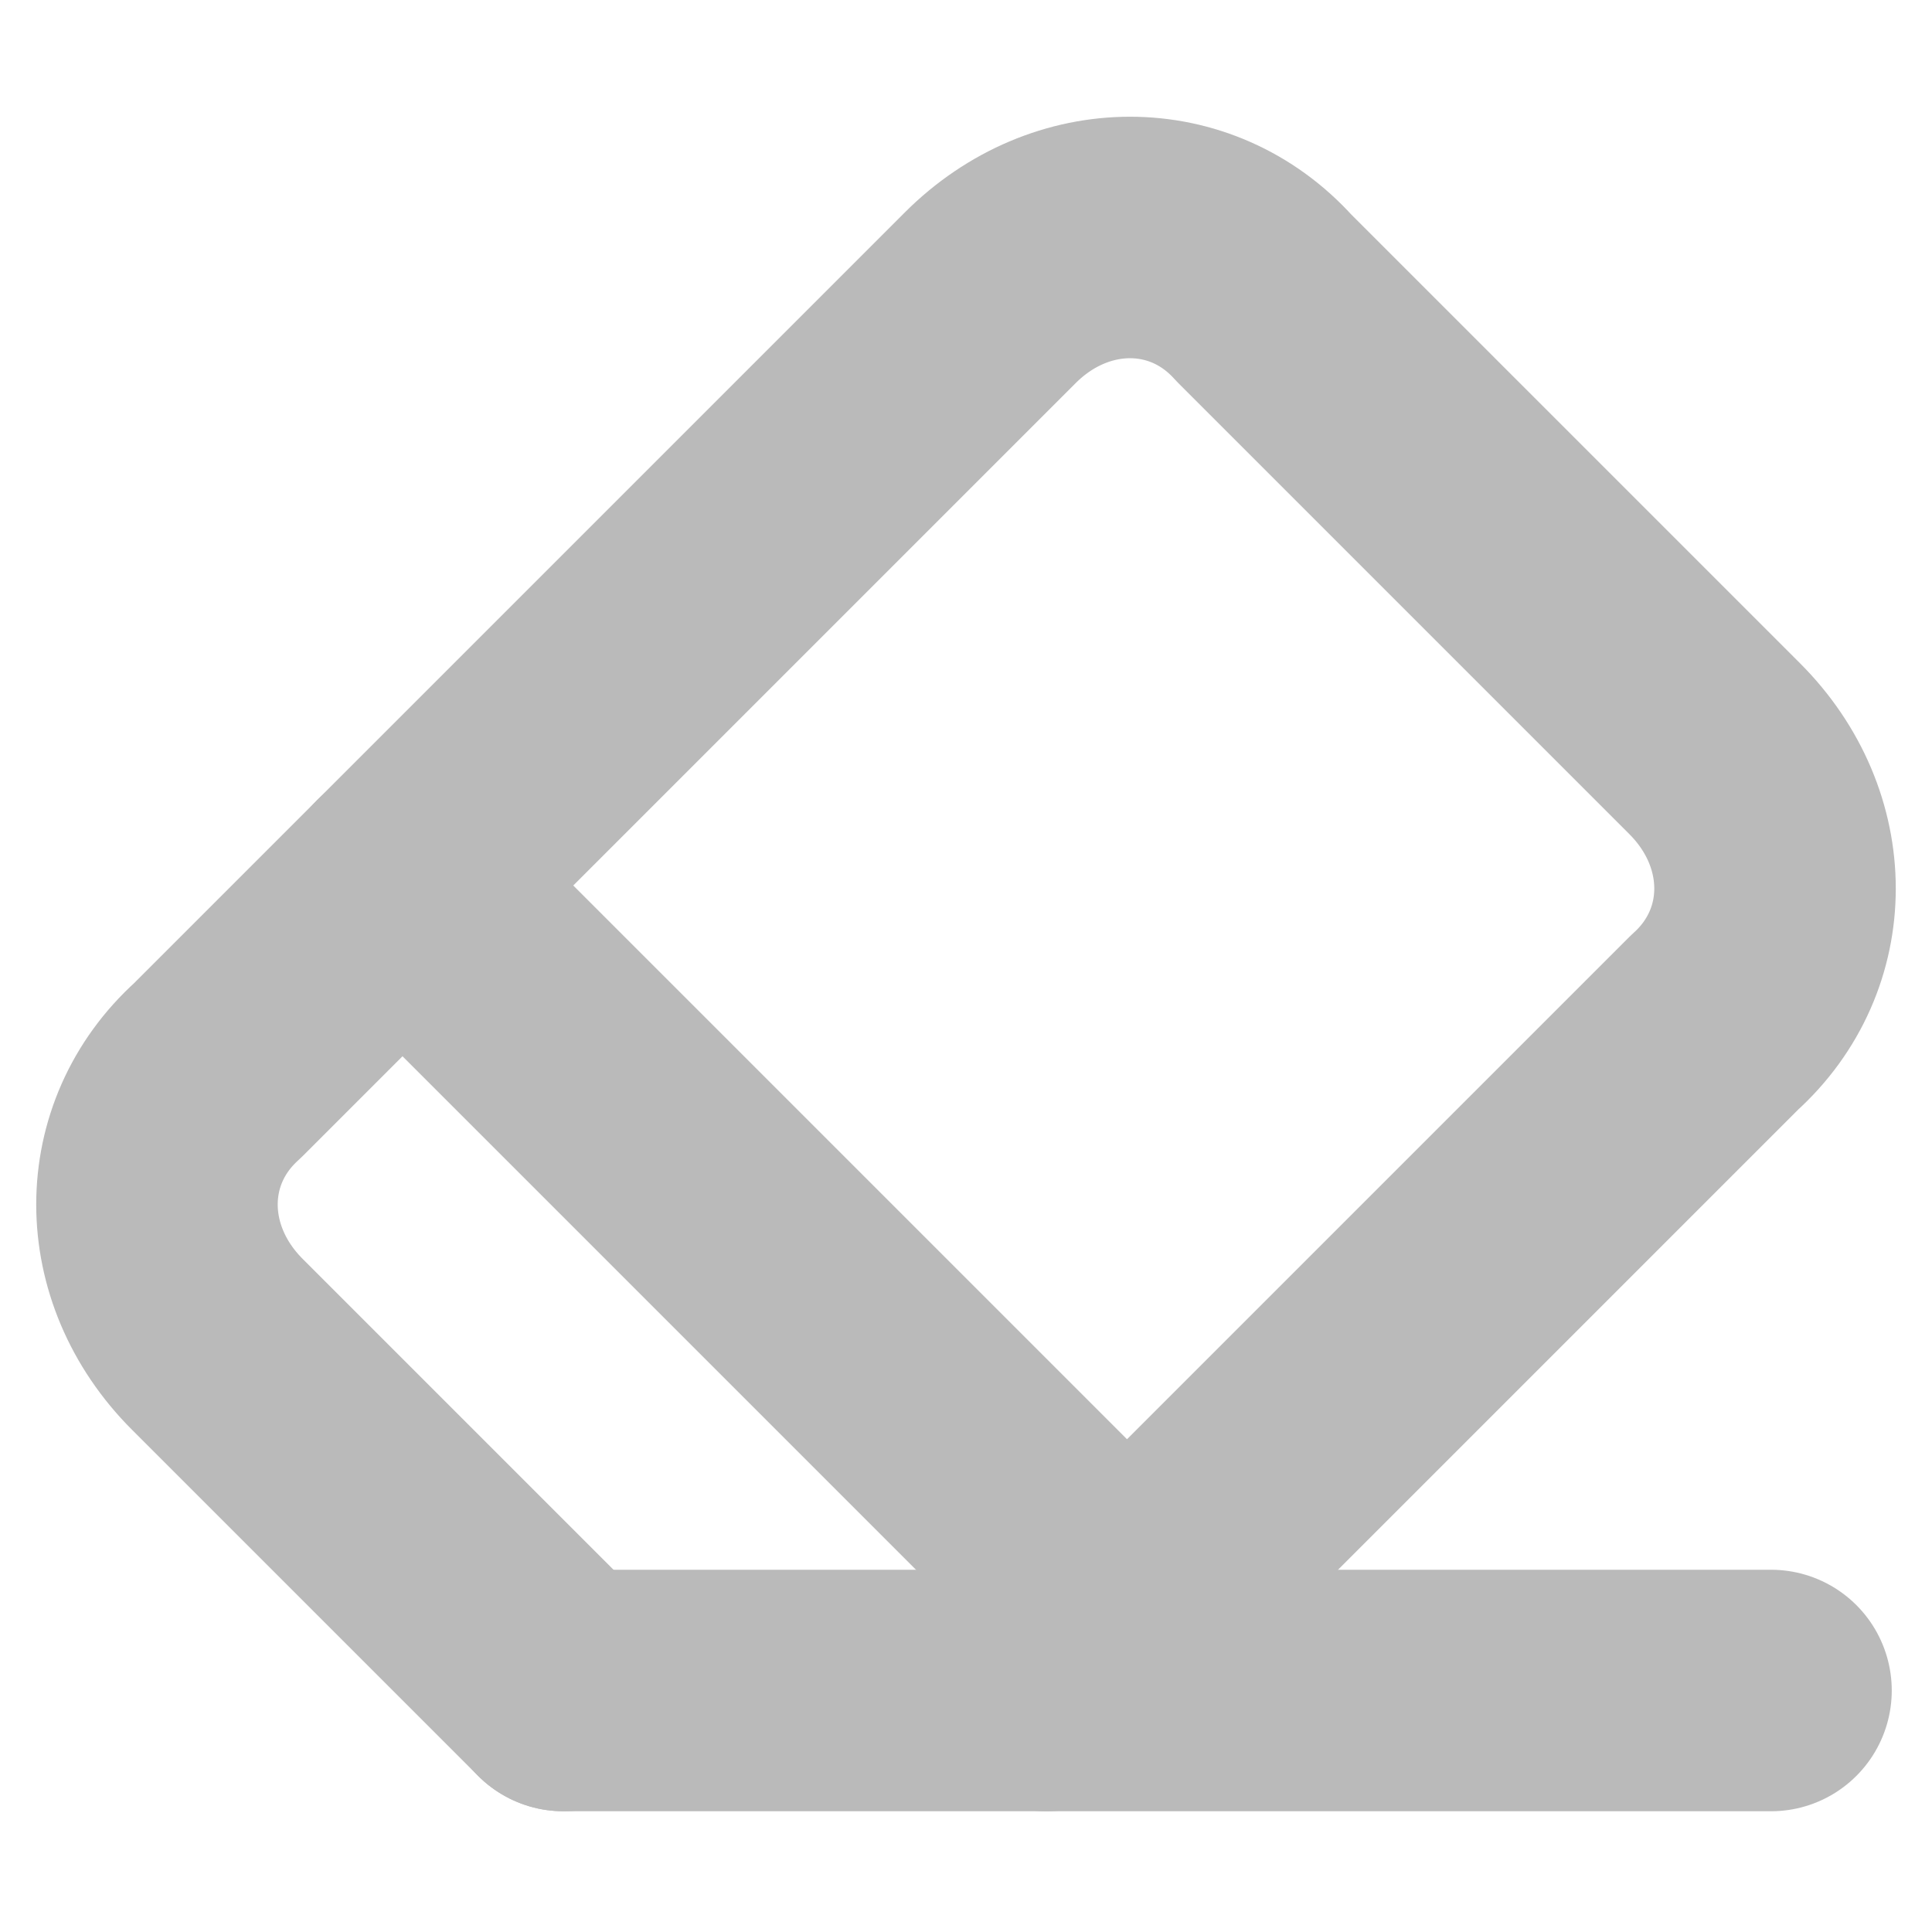
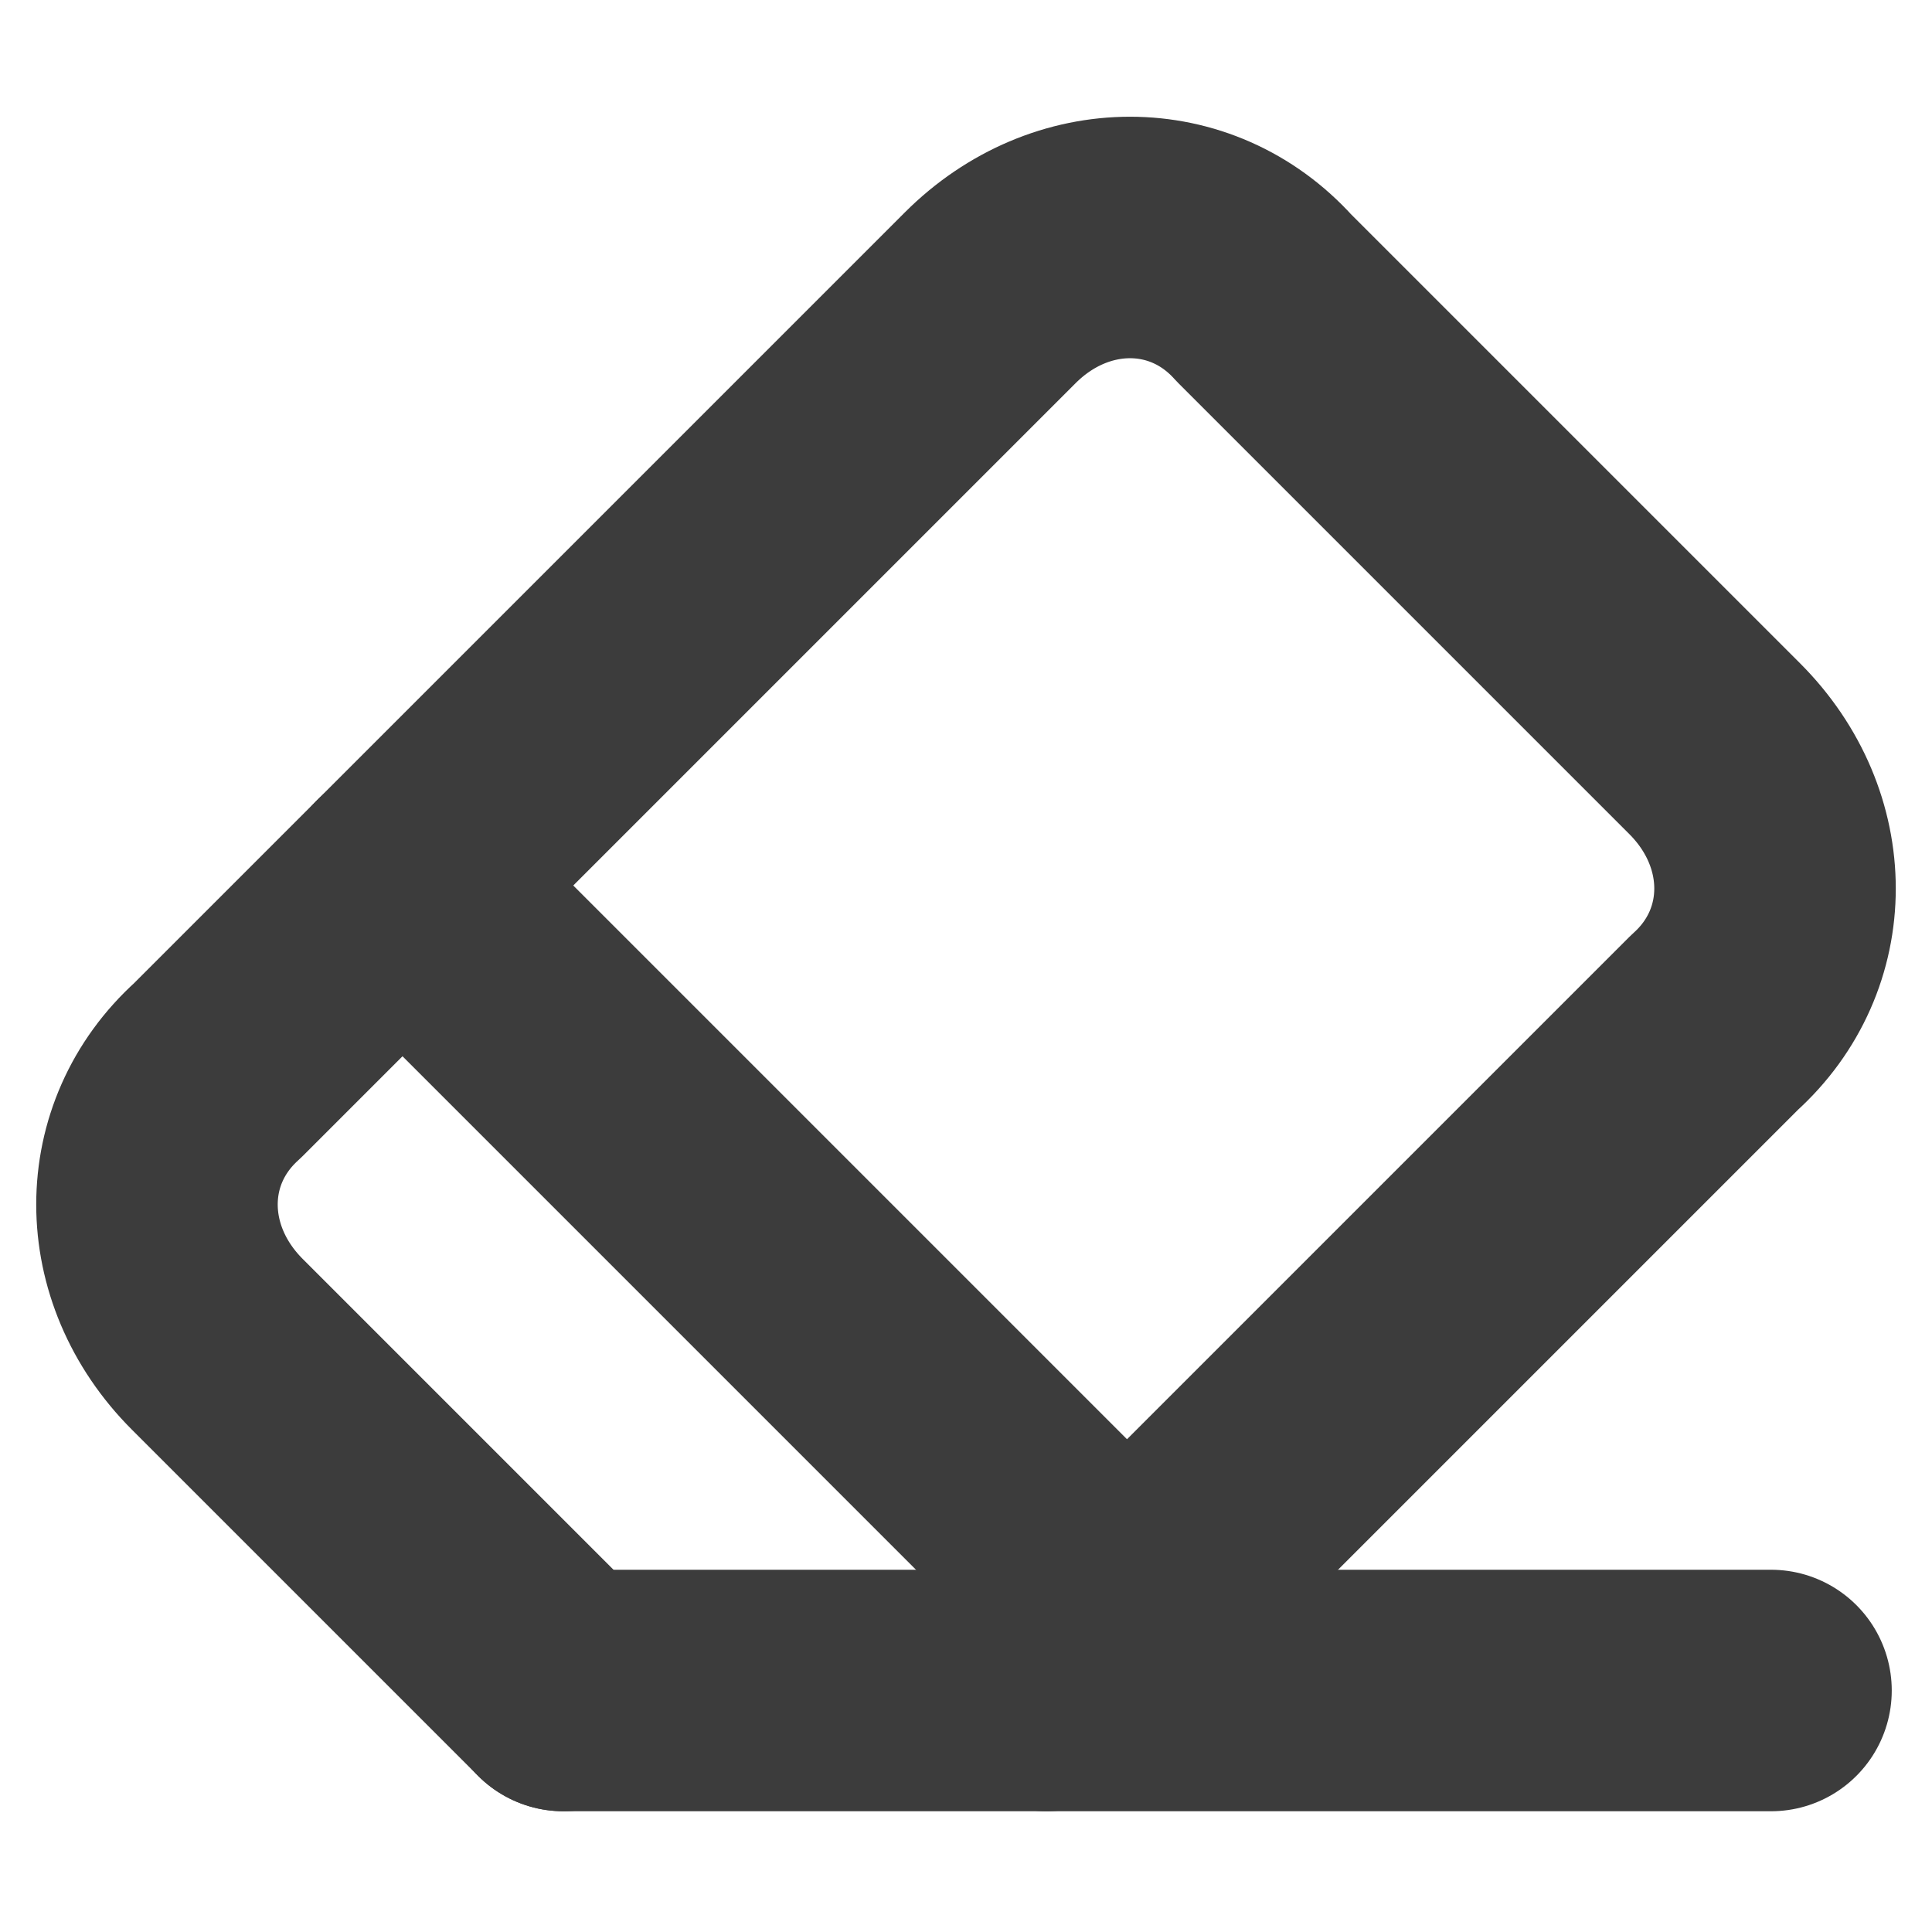
- <svg xmlns="http://www.w3.org/2000/svg" width="16" height="16" viewBox="0 0 24 24" fill="none" stroke="#bababa" stroke-width="3" stroke-linecap="round" stroke-linejoin="round">
+ <svg xmlns="http://www.w3.org/2000/svg" width="16" height="16" viewBox="0 0 24 24" fill="none" stroke="#3c3c3c" stroke-width="3" stroke-linecap="round" stroke-linejoin="round" class="lucide lucide-eraser">
  <path d="m7 21-4.3-4.3c-1-1-1-2.5 0-3.4l9.6-9.6c1-1 2.5-1 3.4 0l5.6 5.6c1 1 1 2.5 0 3.4L13 21" />
  <path d="M22 21H7" />
  <path d="m5 11 9 9" />
</svg>
